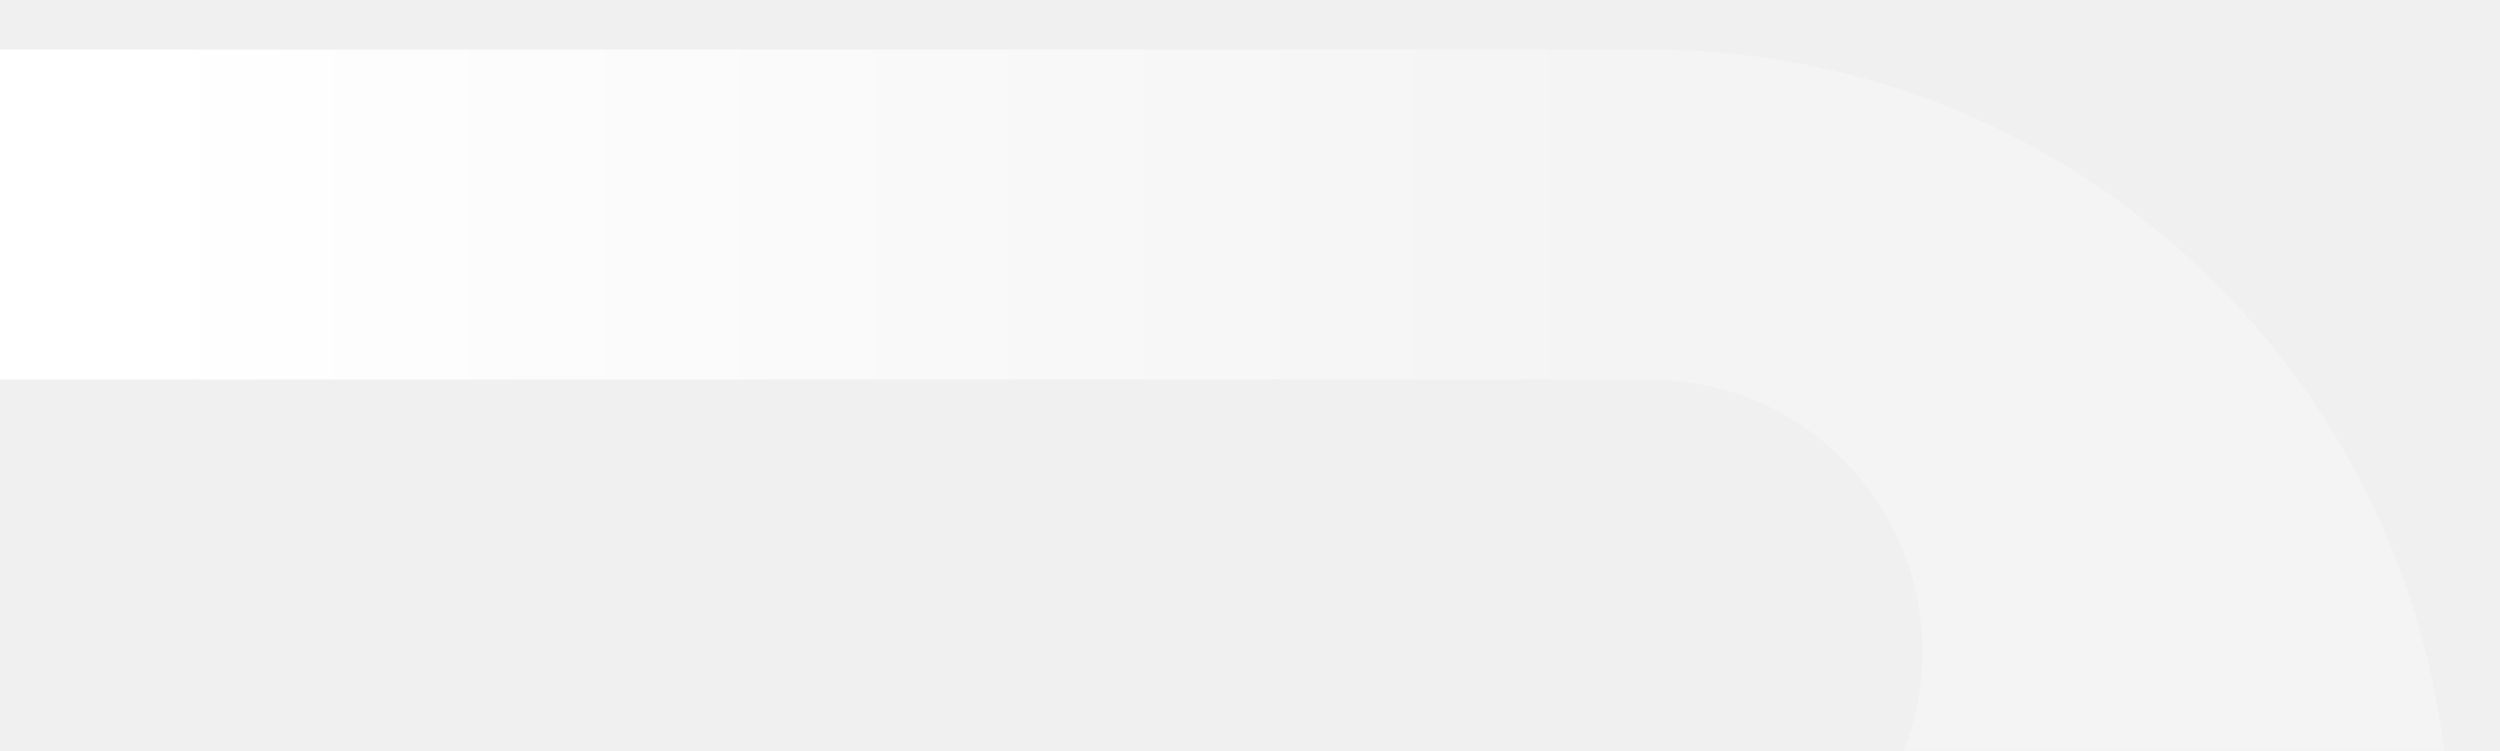
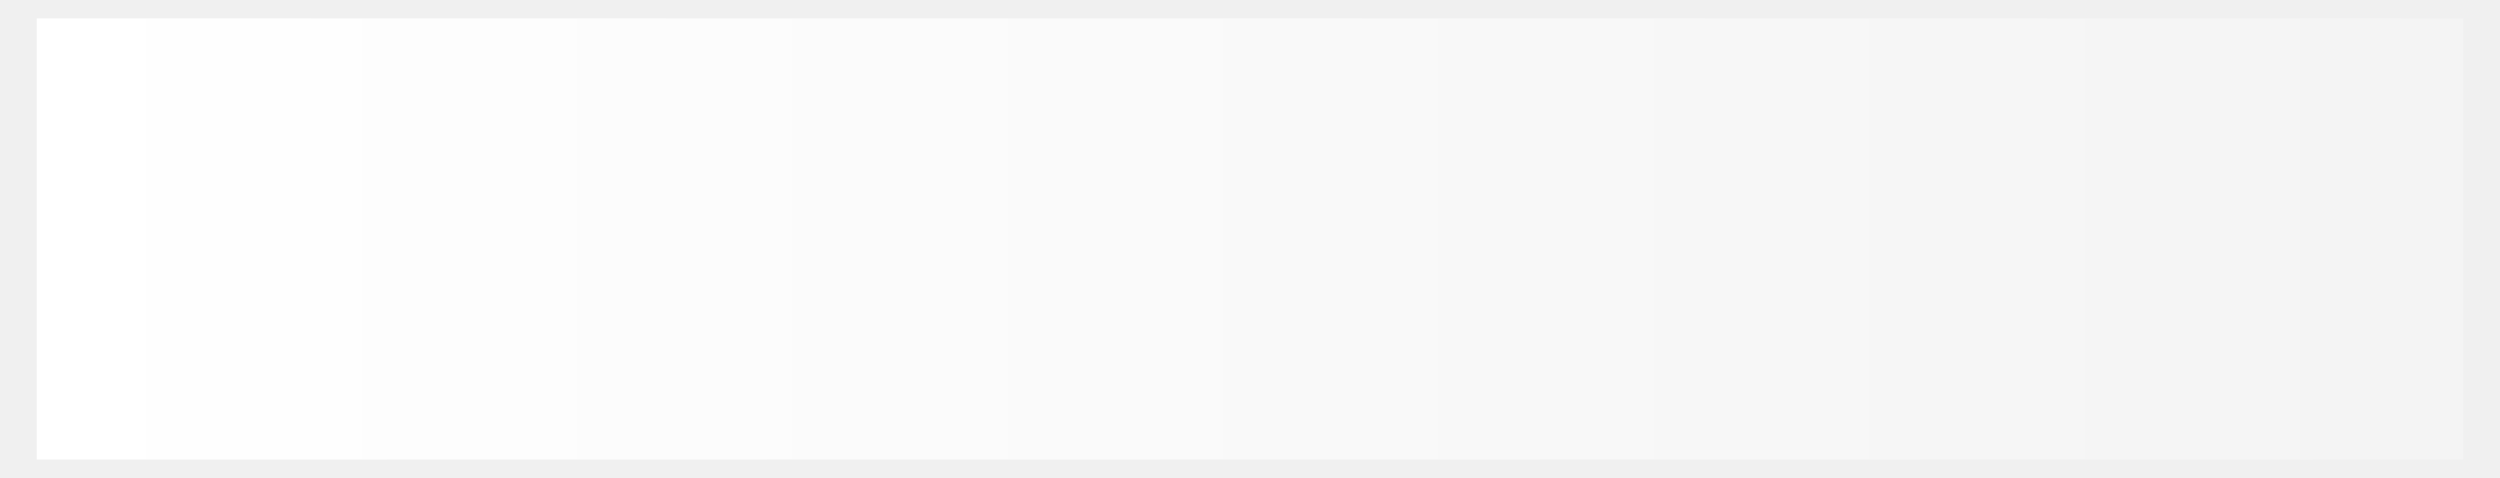
- <svg xmlns="http://www.w3.org/2000/svg" viewBox="12 -7.8 15.15 4.55" fill="#fff">
+ <svg xmlns="http://www.w3.org/2000/svg" viewBox="-0.6 10.2 13.6 2.6" fill="#fff">
  <defs>
-     <linearGradient id="moonfall-upper-descent" gradientUnits="userSpaceOnUse" x1="12.8" y1="0" x2="22" y2="0">
+     <linearGradient id="moonfall-upper-descent" gradientUnits="userSpaceOnUse" x1="-0.4" y1="0" x2="12.8" y2="0">
      <stop offset="0" stop-color="#fff" />
      <stop offset="1" stop-color="#fff" stop-opacity="0.25" />
    </linearGradient>
  </defs>
-   <path fill="url(#moonfall-upper-descent)" d="M 12 -7.5 H 22 A 4.85 4.85 0 0 1 26.813 -3.25 H 23.537 A 1.65 1.65 0 0 0 22 -5.5 H 12 Z" />
+   <path fill="url(#moonfall-upper-descent)" d="M -0.4 10.3 H 12.8 V 12.7 H -0.4 Z" />
</svg>
